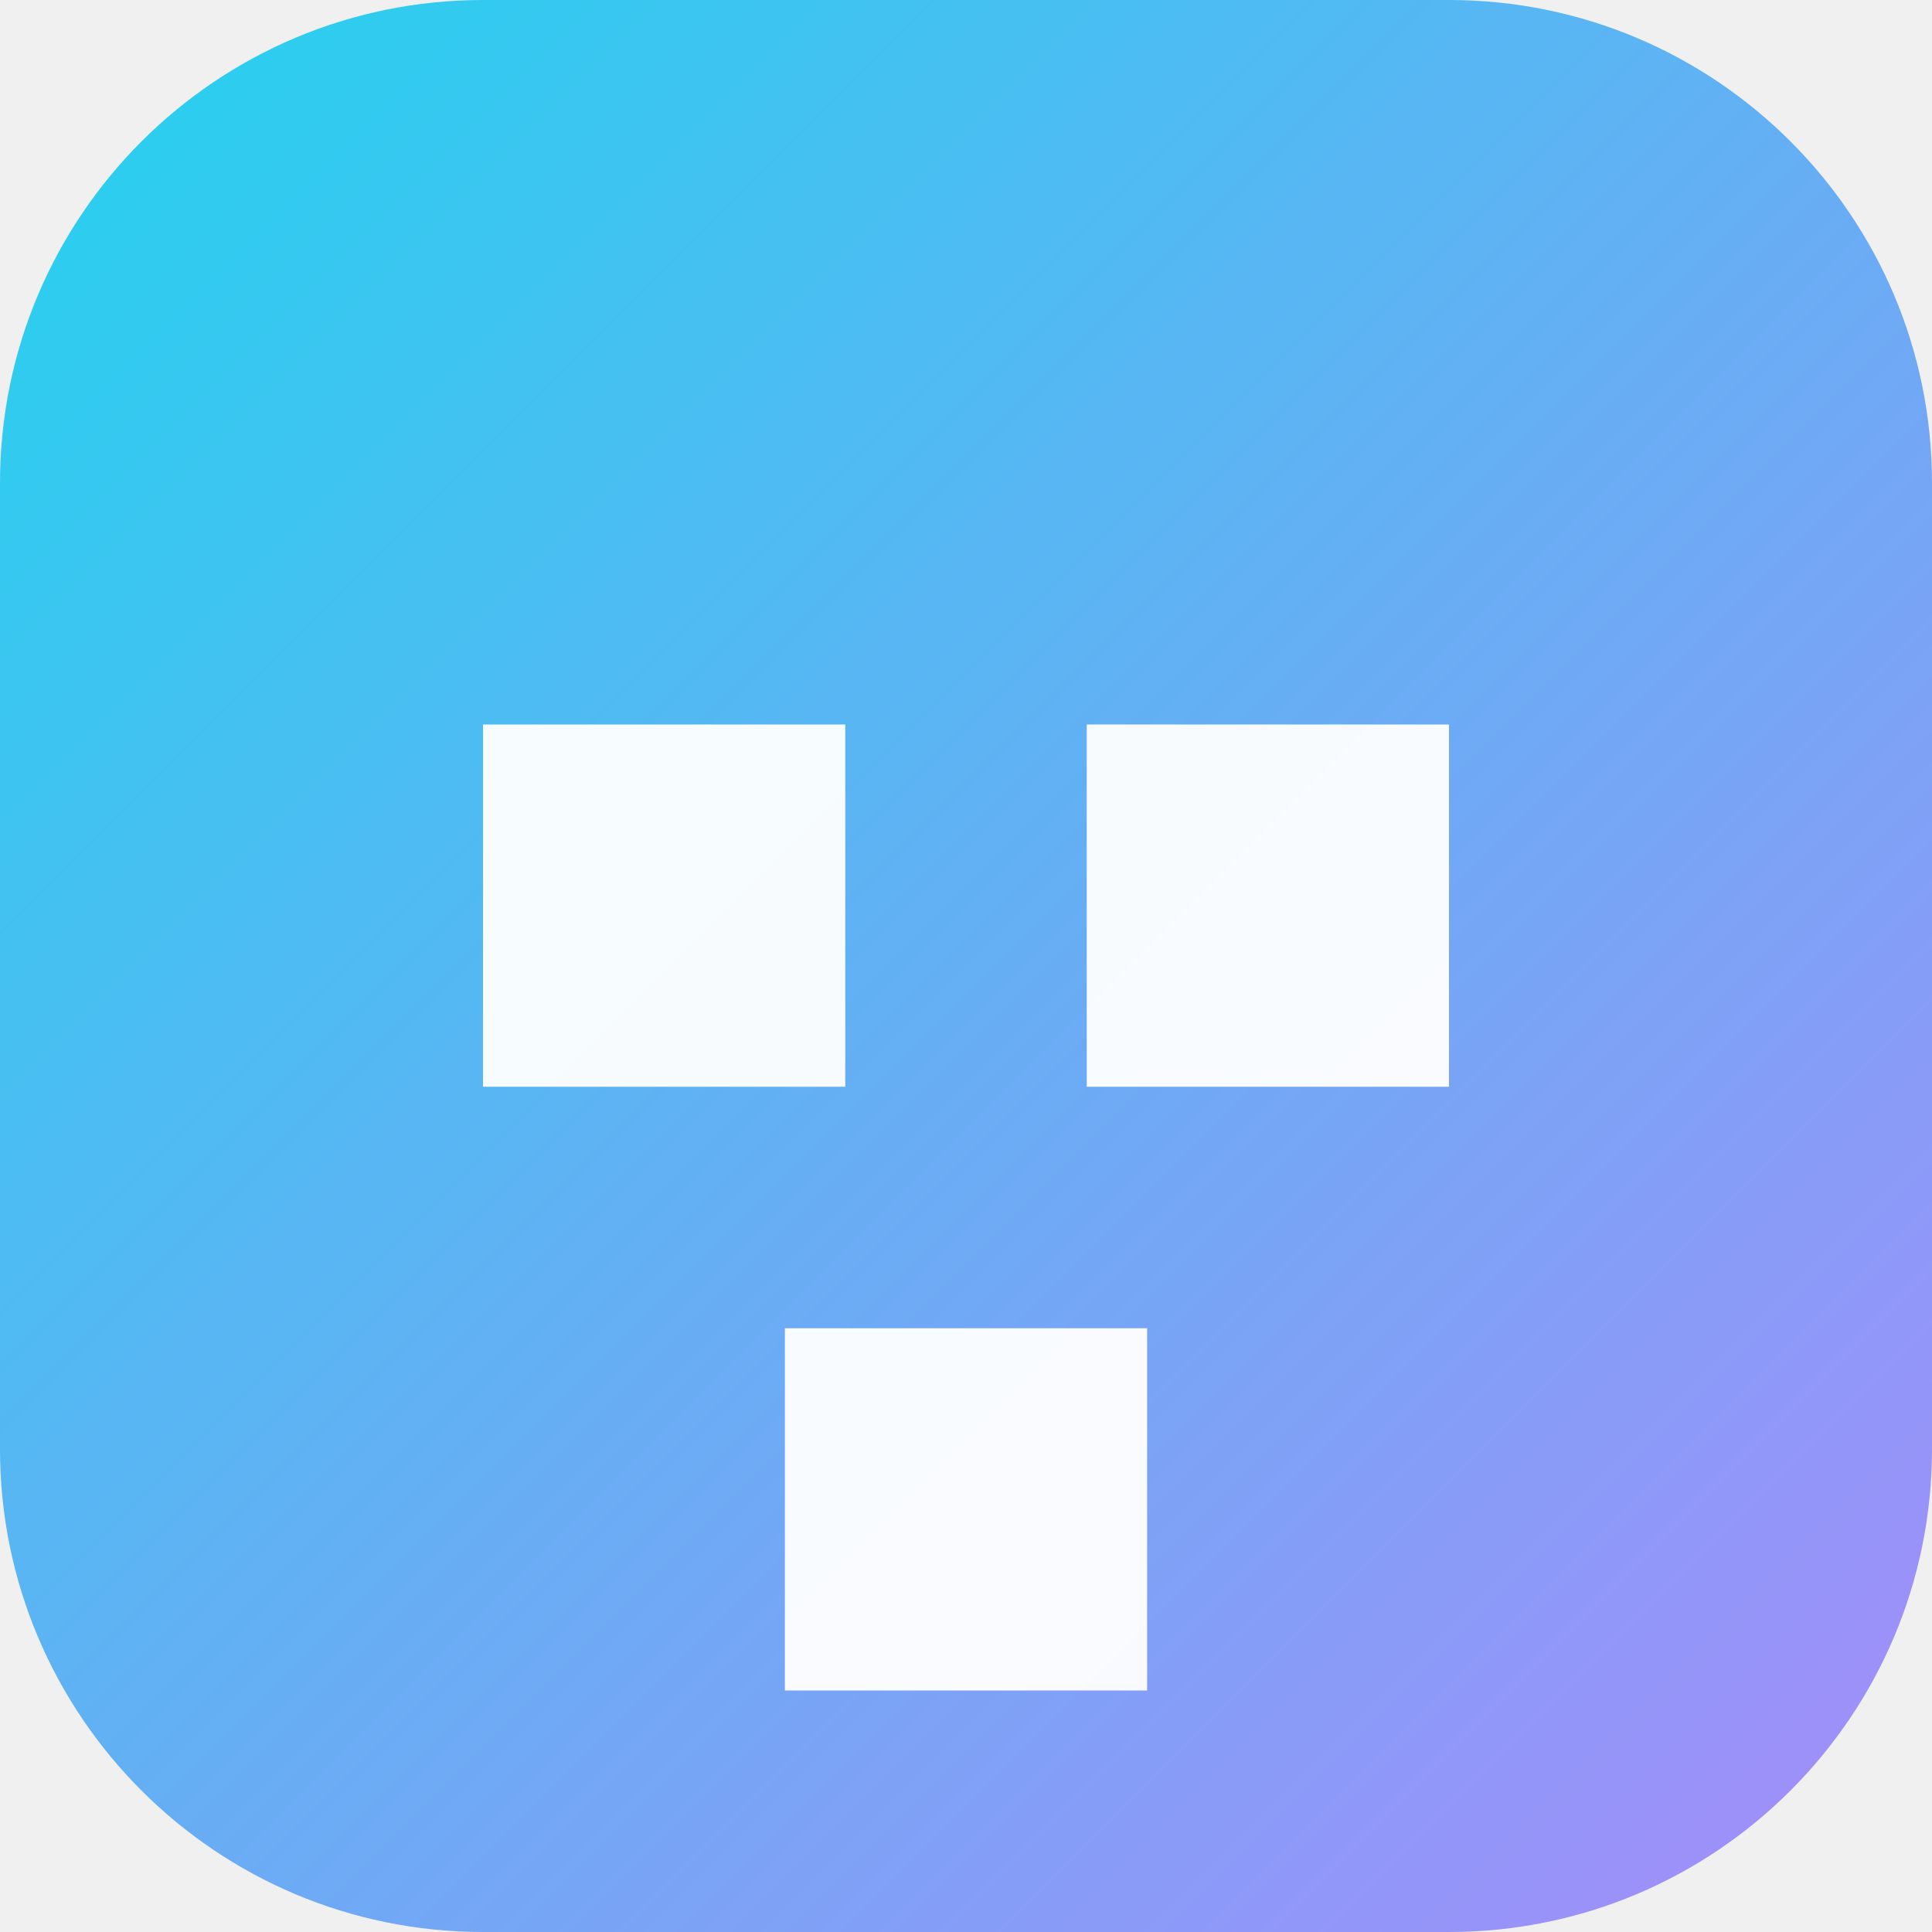
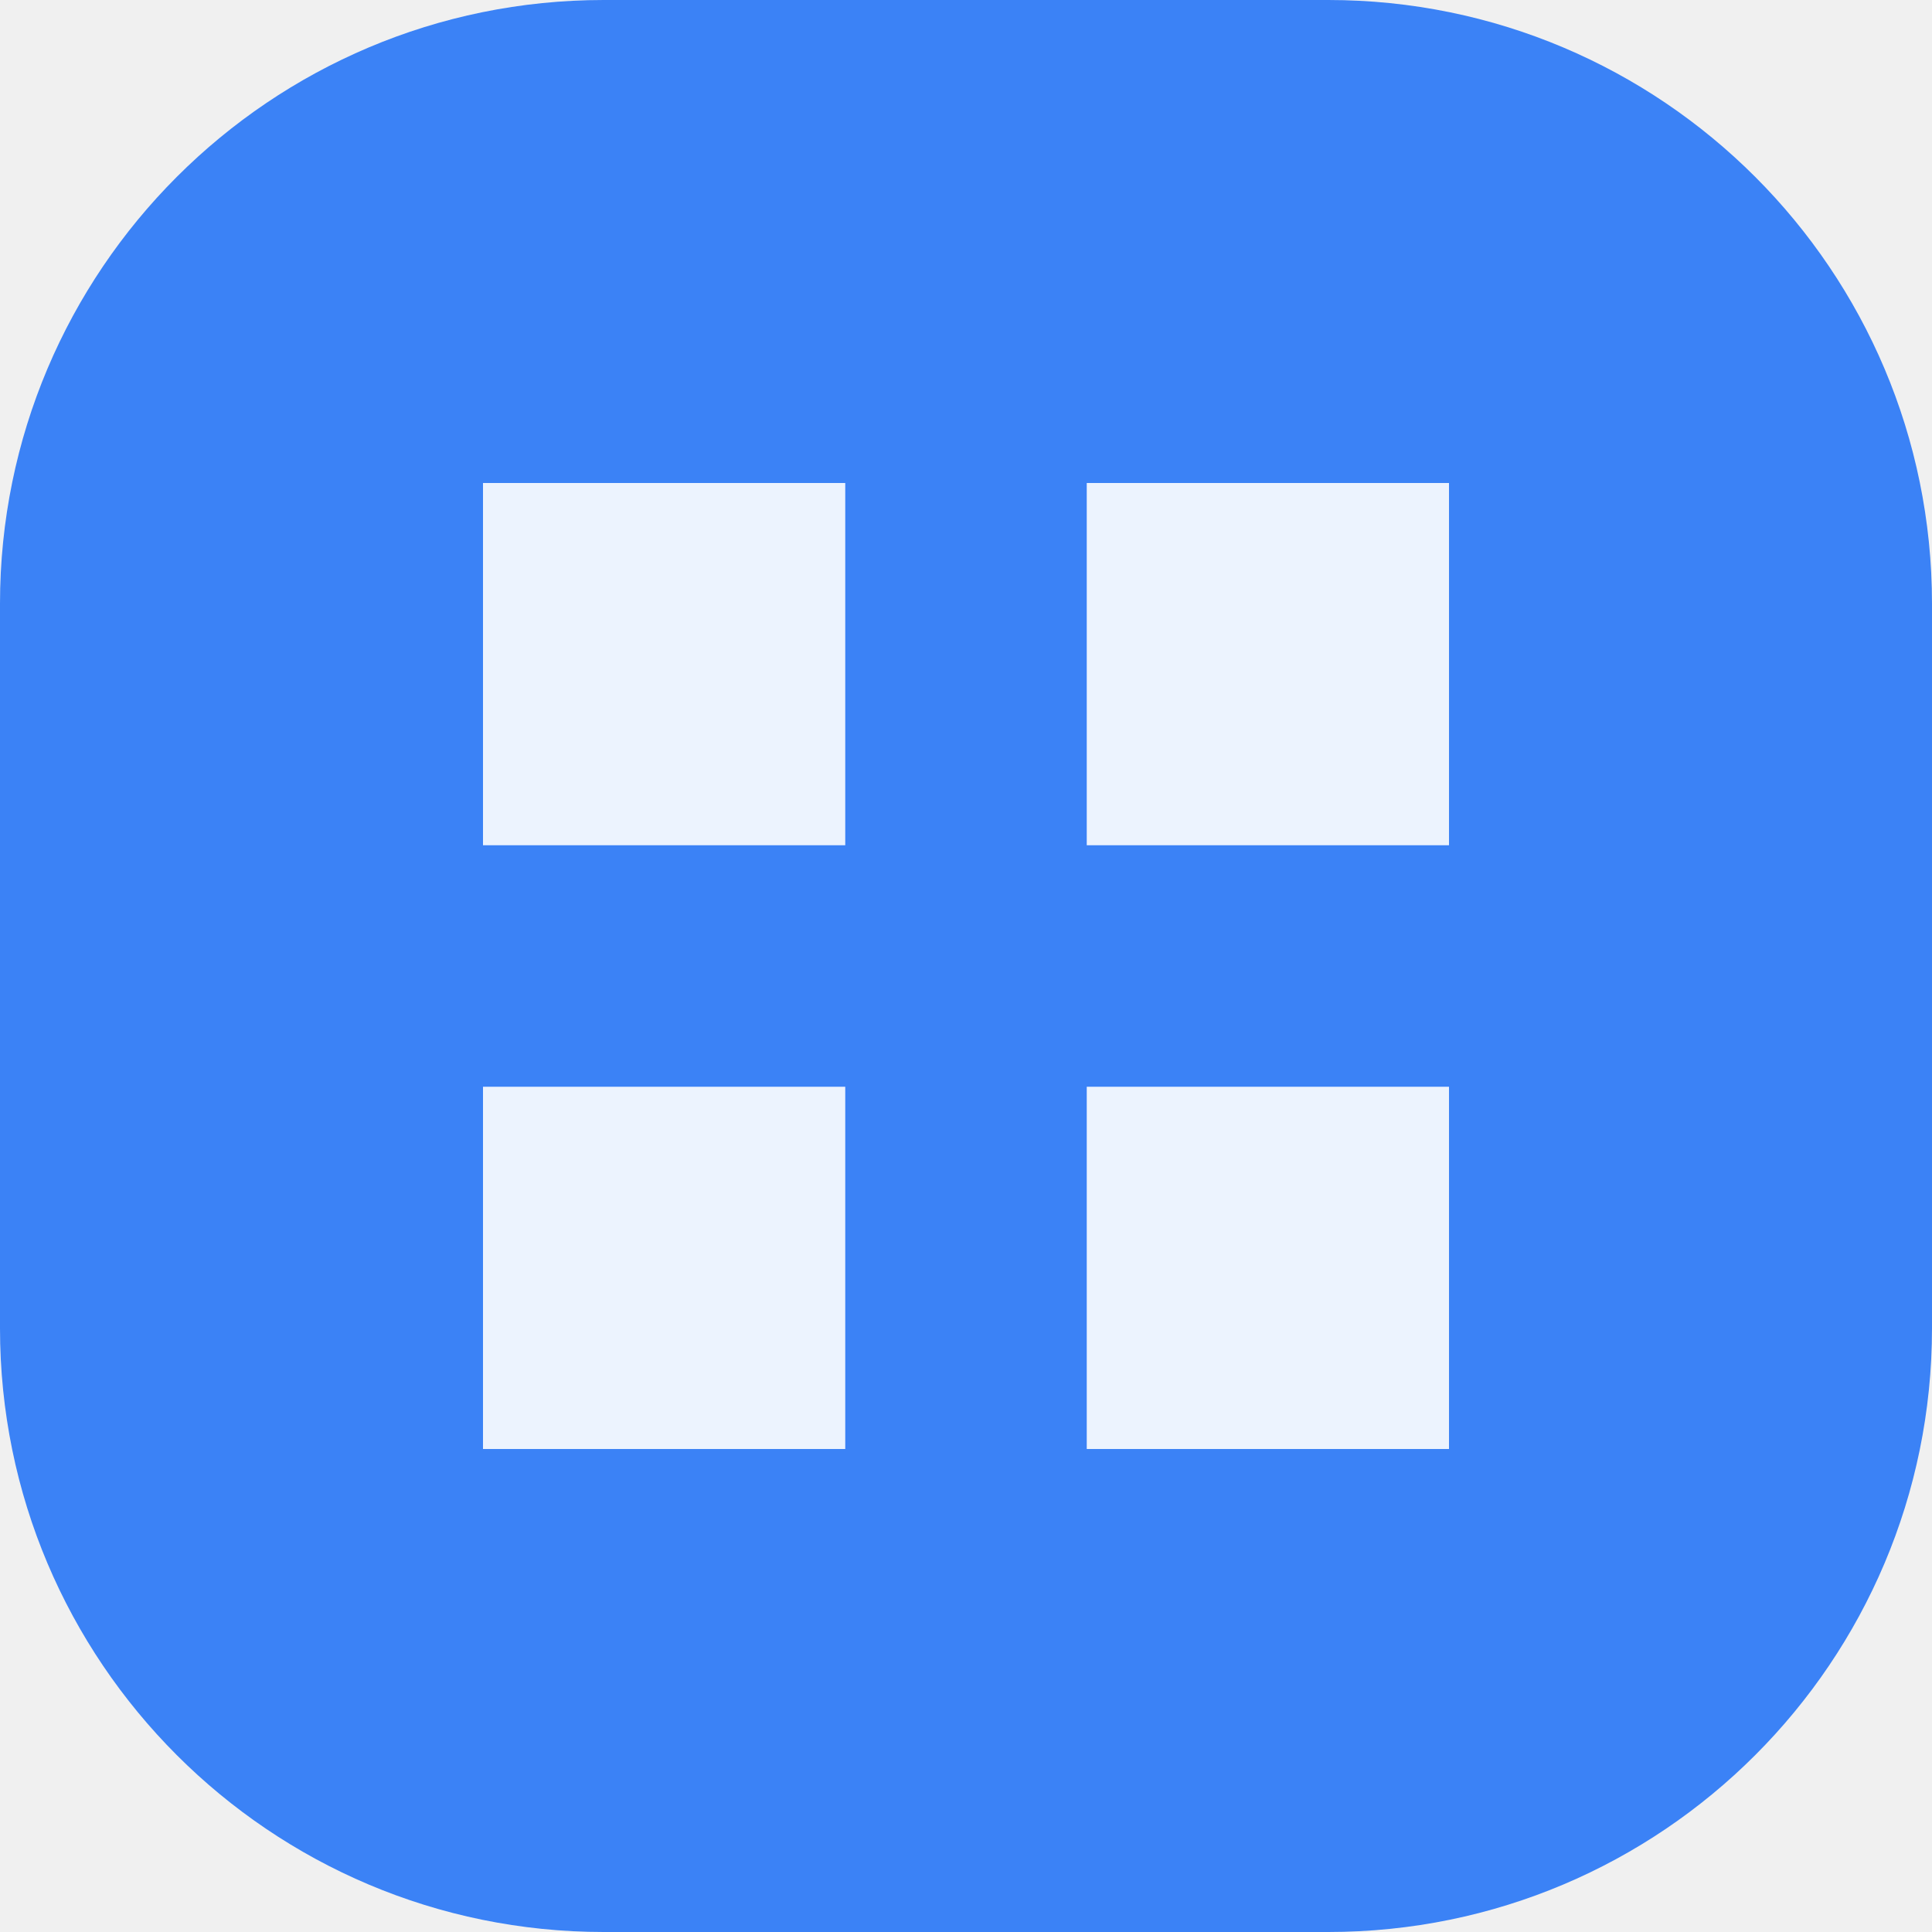
<svg xmlns="http://www.w3.org/2000/svg" viewBox="0 0 32 32" fill="none">
-   <defs>
-     <linearGradient id="g" x1="0%" y1="0%" x2="100%" y2="100%">
-       <stop offset="0%" stop-color="#22d3ee" />
-       <stop offset="100%" stop-color="#a78bfa" />
-     </linearGradient>
-   </defs>
-   <rect width="32" height="32" rx="8" fill="url(#g)" />
-   <path d="M8 12h6v6H8v-6zm10 0h6v6h-6v-6zm-5 10h6v6h-6v-6z" fill="white" fill-opacity="0.95" />
+   <rect width="32" height="32" rx="10" fill="#3b82f6" />
+   <path d="M8 8h6v6H8V8zm10 0h6v6h-6V8zM8 18h6v6H8v-6zm10 0h6v6h-6v-6z" fill="white" fill-opacity="0.9" />
</svg>
